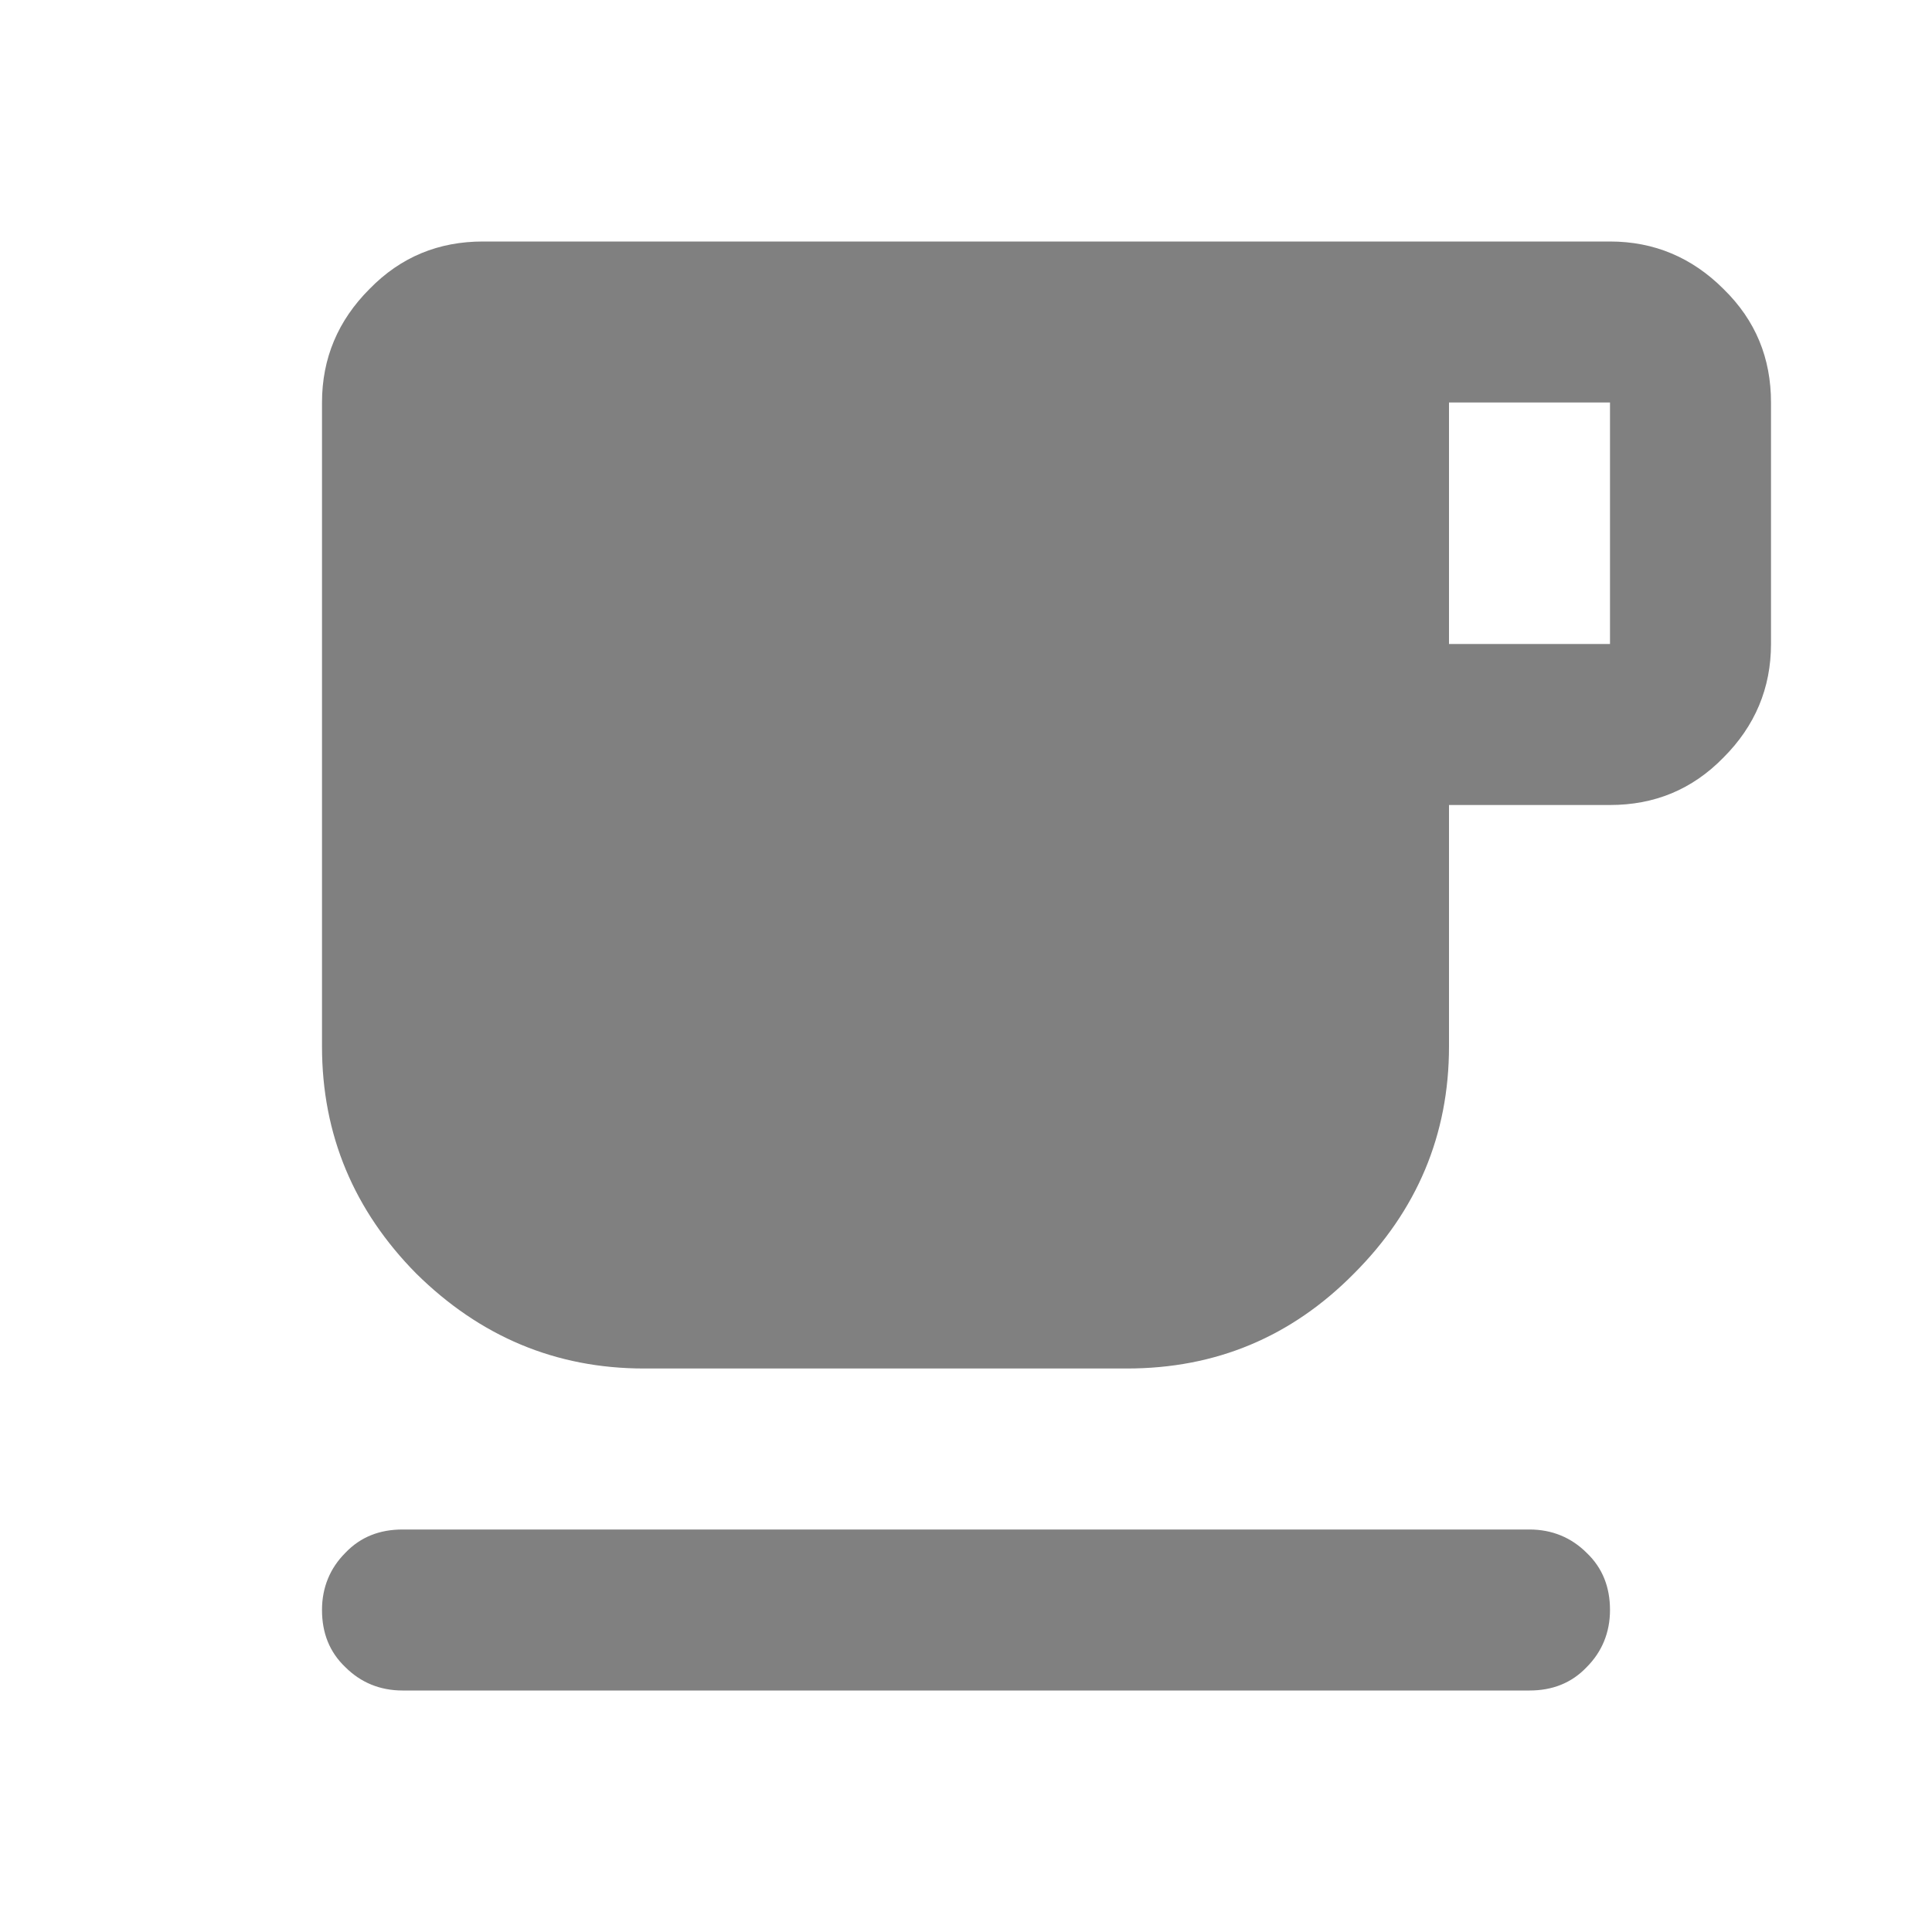
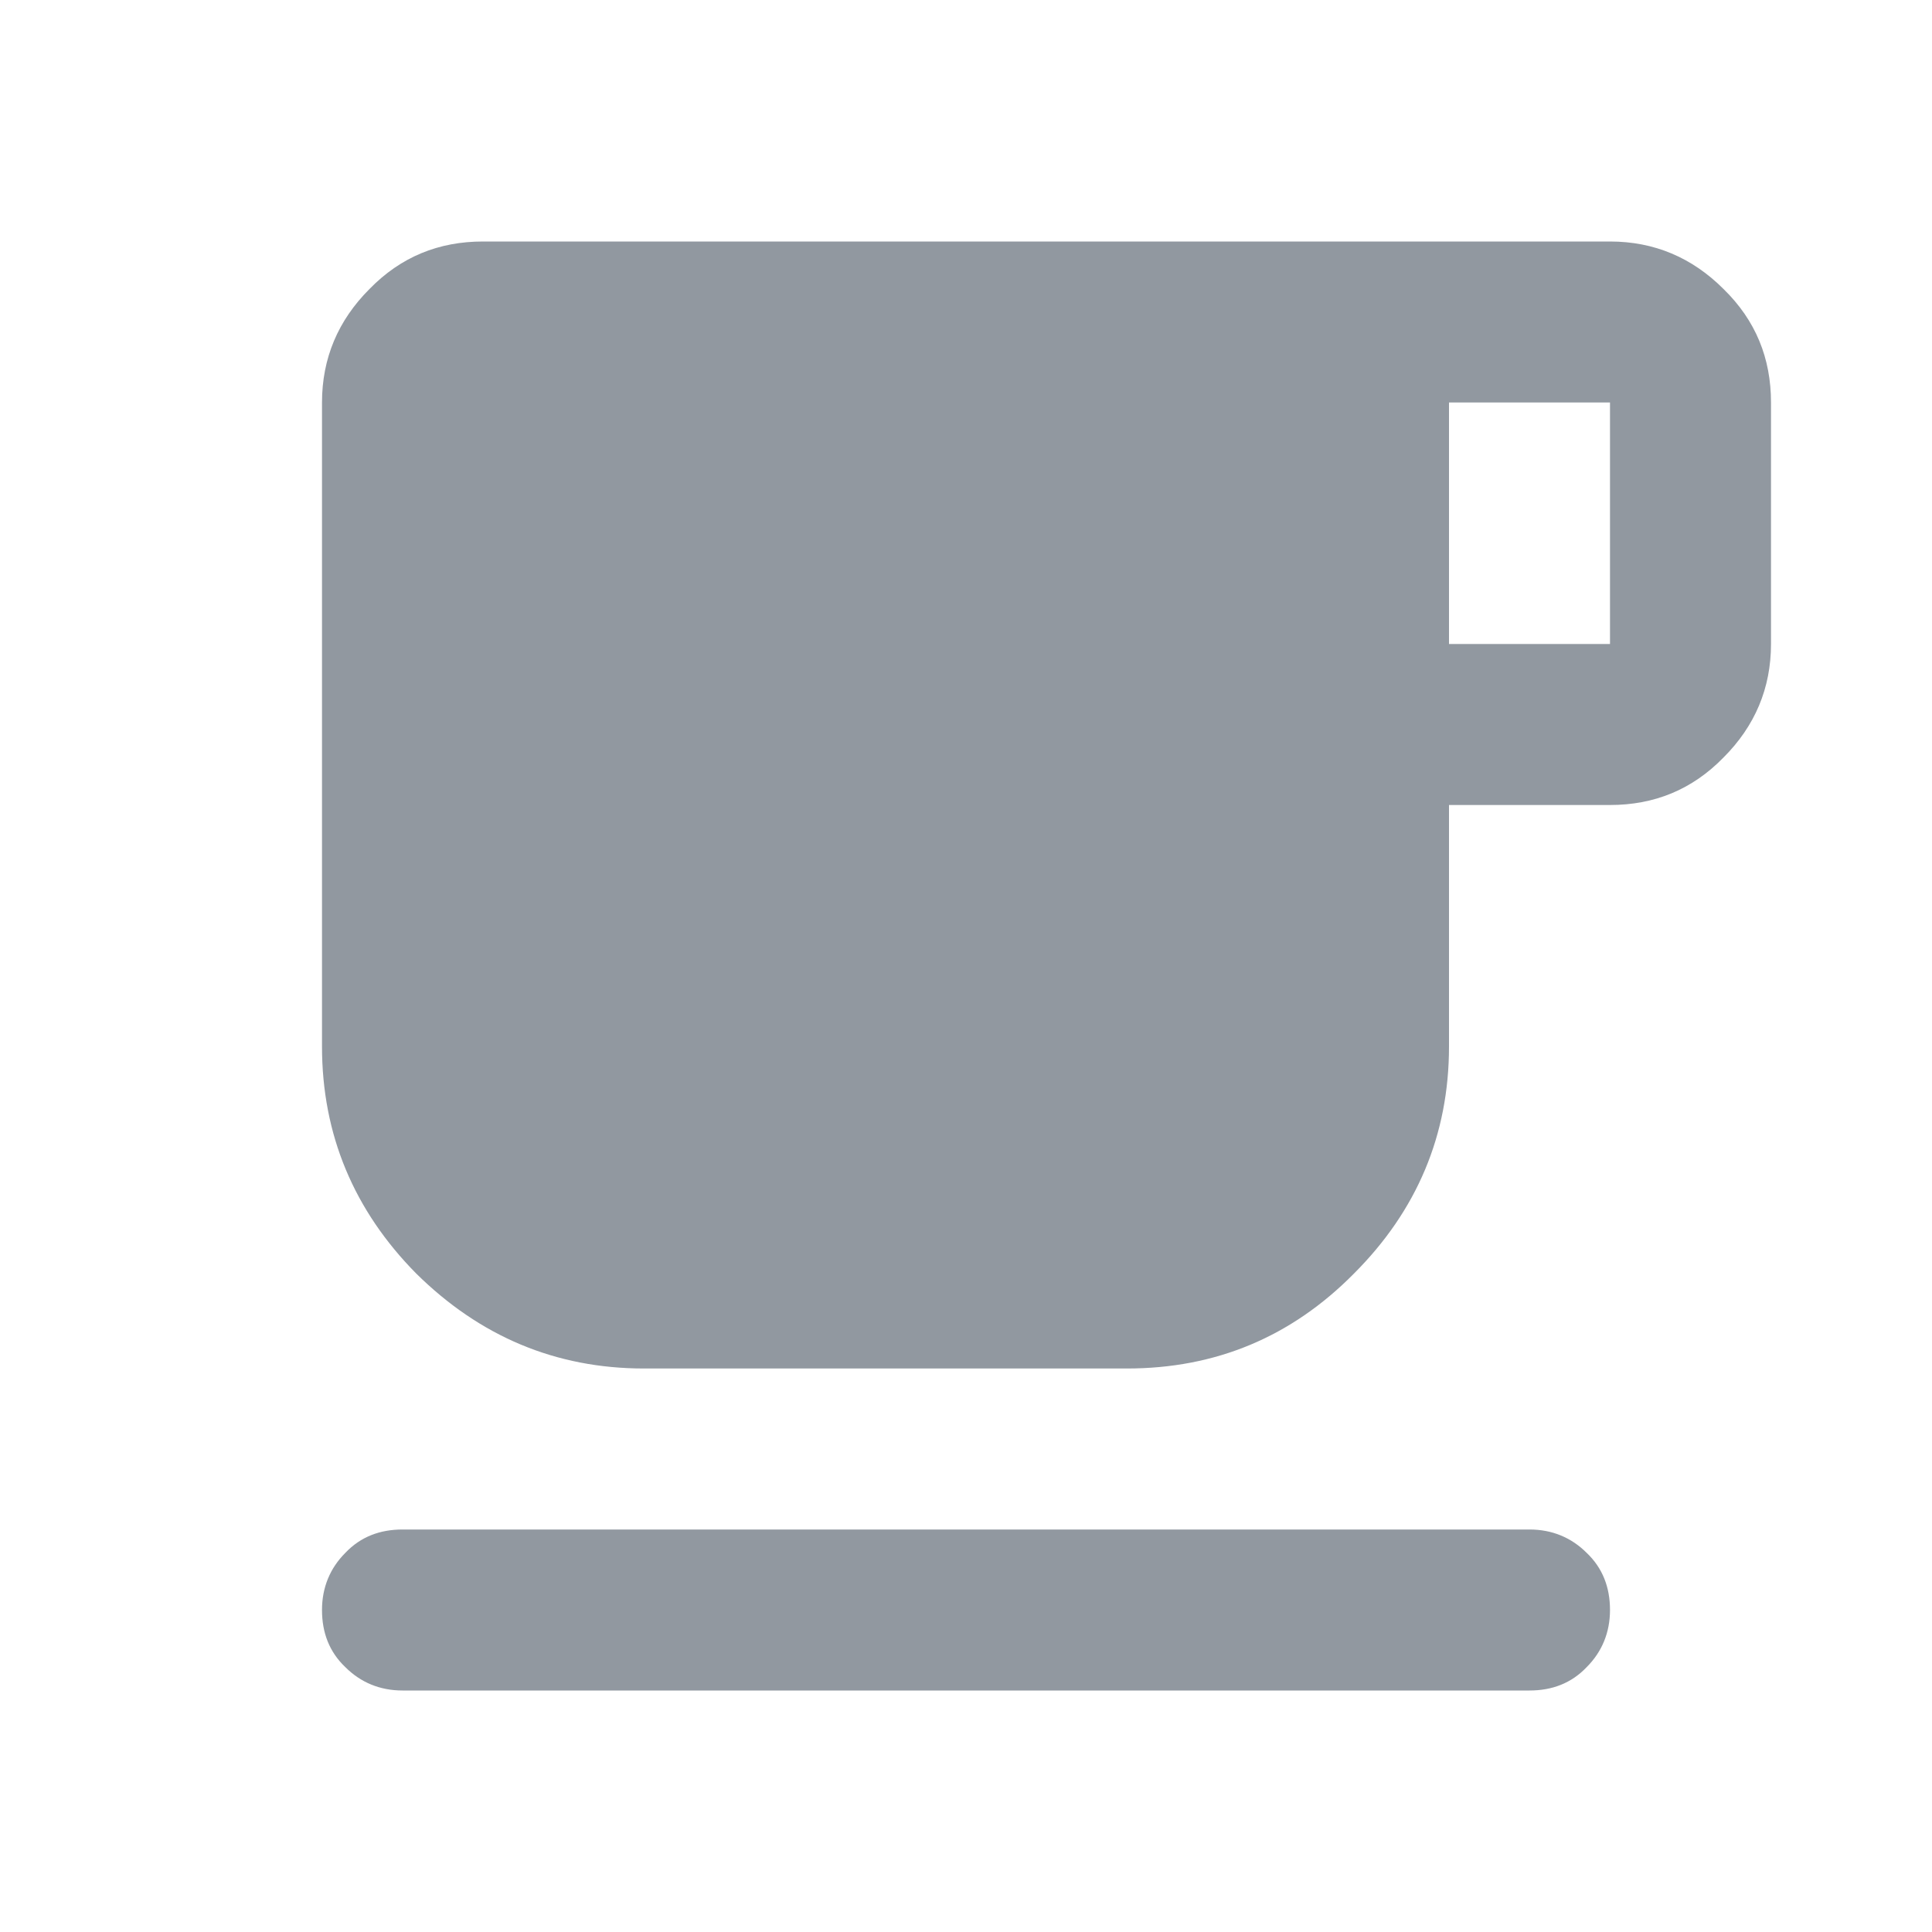
<svg xmlns="http://www.w3.org/2000/svg" width="24" height="24" viewBox="0 0 24 24" fill="none">
-   <path d="M5 21C4.72 21 4.48 20.9 4.29 20.71C4.09 20.52 4 20.28 4 20C4 19.72 4.1 19.48 4.29 19.29C4.48 19.09 4.72 19 5 19H19C19.28 19 19.52 19.1 19.71 19.29C19.91 19.48 20 19.72 20 20C20 20.28 19.9 20.52 19.71 20.71C19.52 20.91 19.28 21 19 21H5ZM8 17C6.9 17 5.96 16.6 5.17 15.82C4.4 15.04 4 14.1 4 13V5C4 4.45 4.2 3.98 4.59 3.59C4.98 3.19 5.45 3 6 3H20C20.55 3 21.02 3.2 21.41 3.59C21.81 3.98 22 4.45 22 5V8C22 8.55 21.8 9.02 21.41 9.41C21.02 9.81 20.55 10 20 10H18V13C18 14.1 17.6 15.04 16.82 15.82C16.04 16.61 15.1 17 14 17H8ZM18 8H20V5H18V8Z" fill="#808080" />
+   <path d="M5 21C4.72 21 4.48 20.9 4.29 20.71C4.09 20.52 4 20.28 4 20C4 19.72 4.1 19.48 4.29 19.29C4.48 19.09 4.72 19 5 19H19C19.28 19 19.52 19.1 19.71 19.29C19.91 19.48 20 19.72 20 20C20 20.28 19.9 20.52 19.71 20.71C19.52 20.91 19.28 21 19 21H5ZM8 17C6.9 17 5.96 16.6 5.17 15.82C4.4 15.04 4 14.1 4 13V5C4 4.45 4.2 3.98 4.59 3.59C4.98 3.19 5.45 3 6 3H20C20.55 3 21.02 3.2 21.41 3.59C21.81 3.98 22 4.45 22 5V8C22 8.55 21.8 9.02 21.41 9.41C21.02 9.81 20.55 10 20 10H18V13C18 14.1 17.6 15.04 16.82 15.82C16.04 16.61 15.1 17 14 17H8ZM18 8H20V5H18V8Z" fill="#9198A0" />
</svg>
